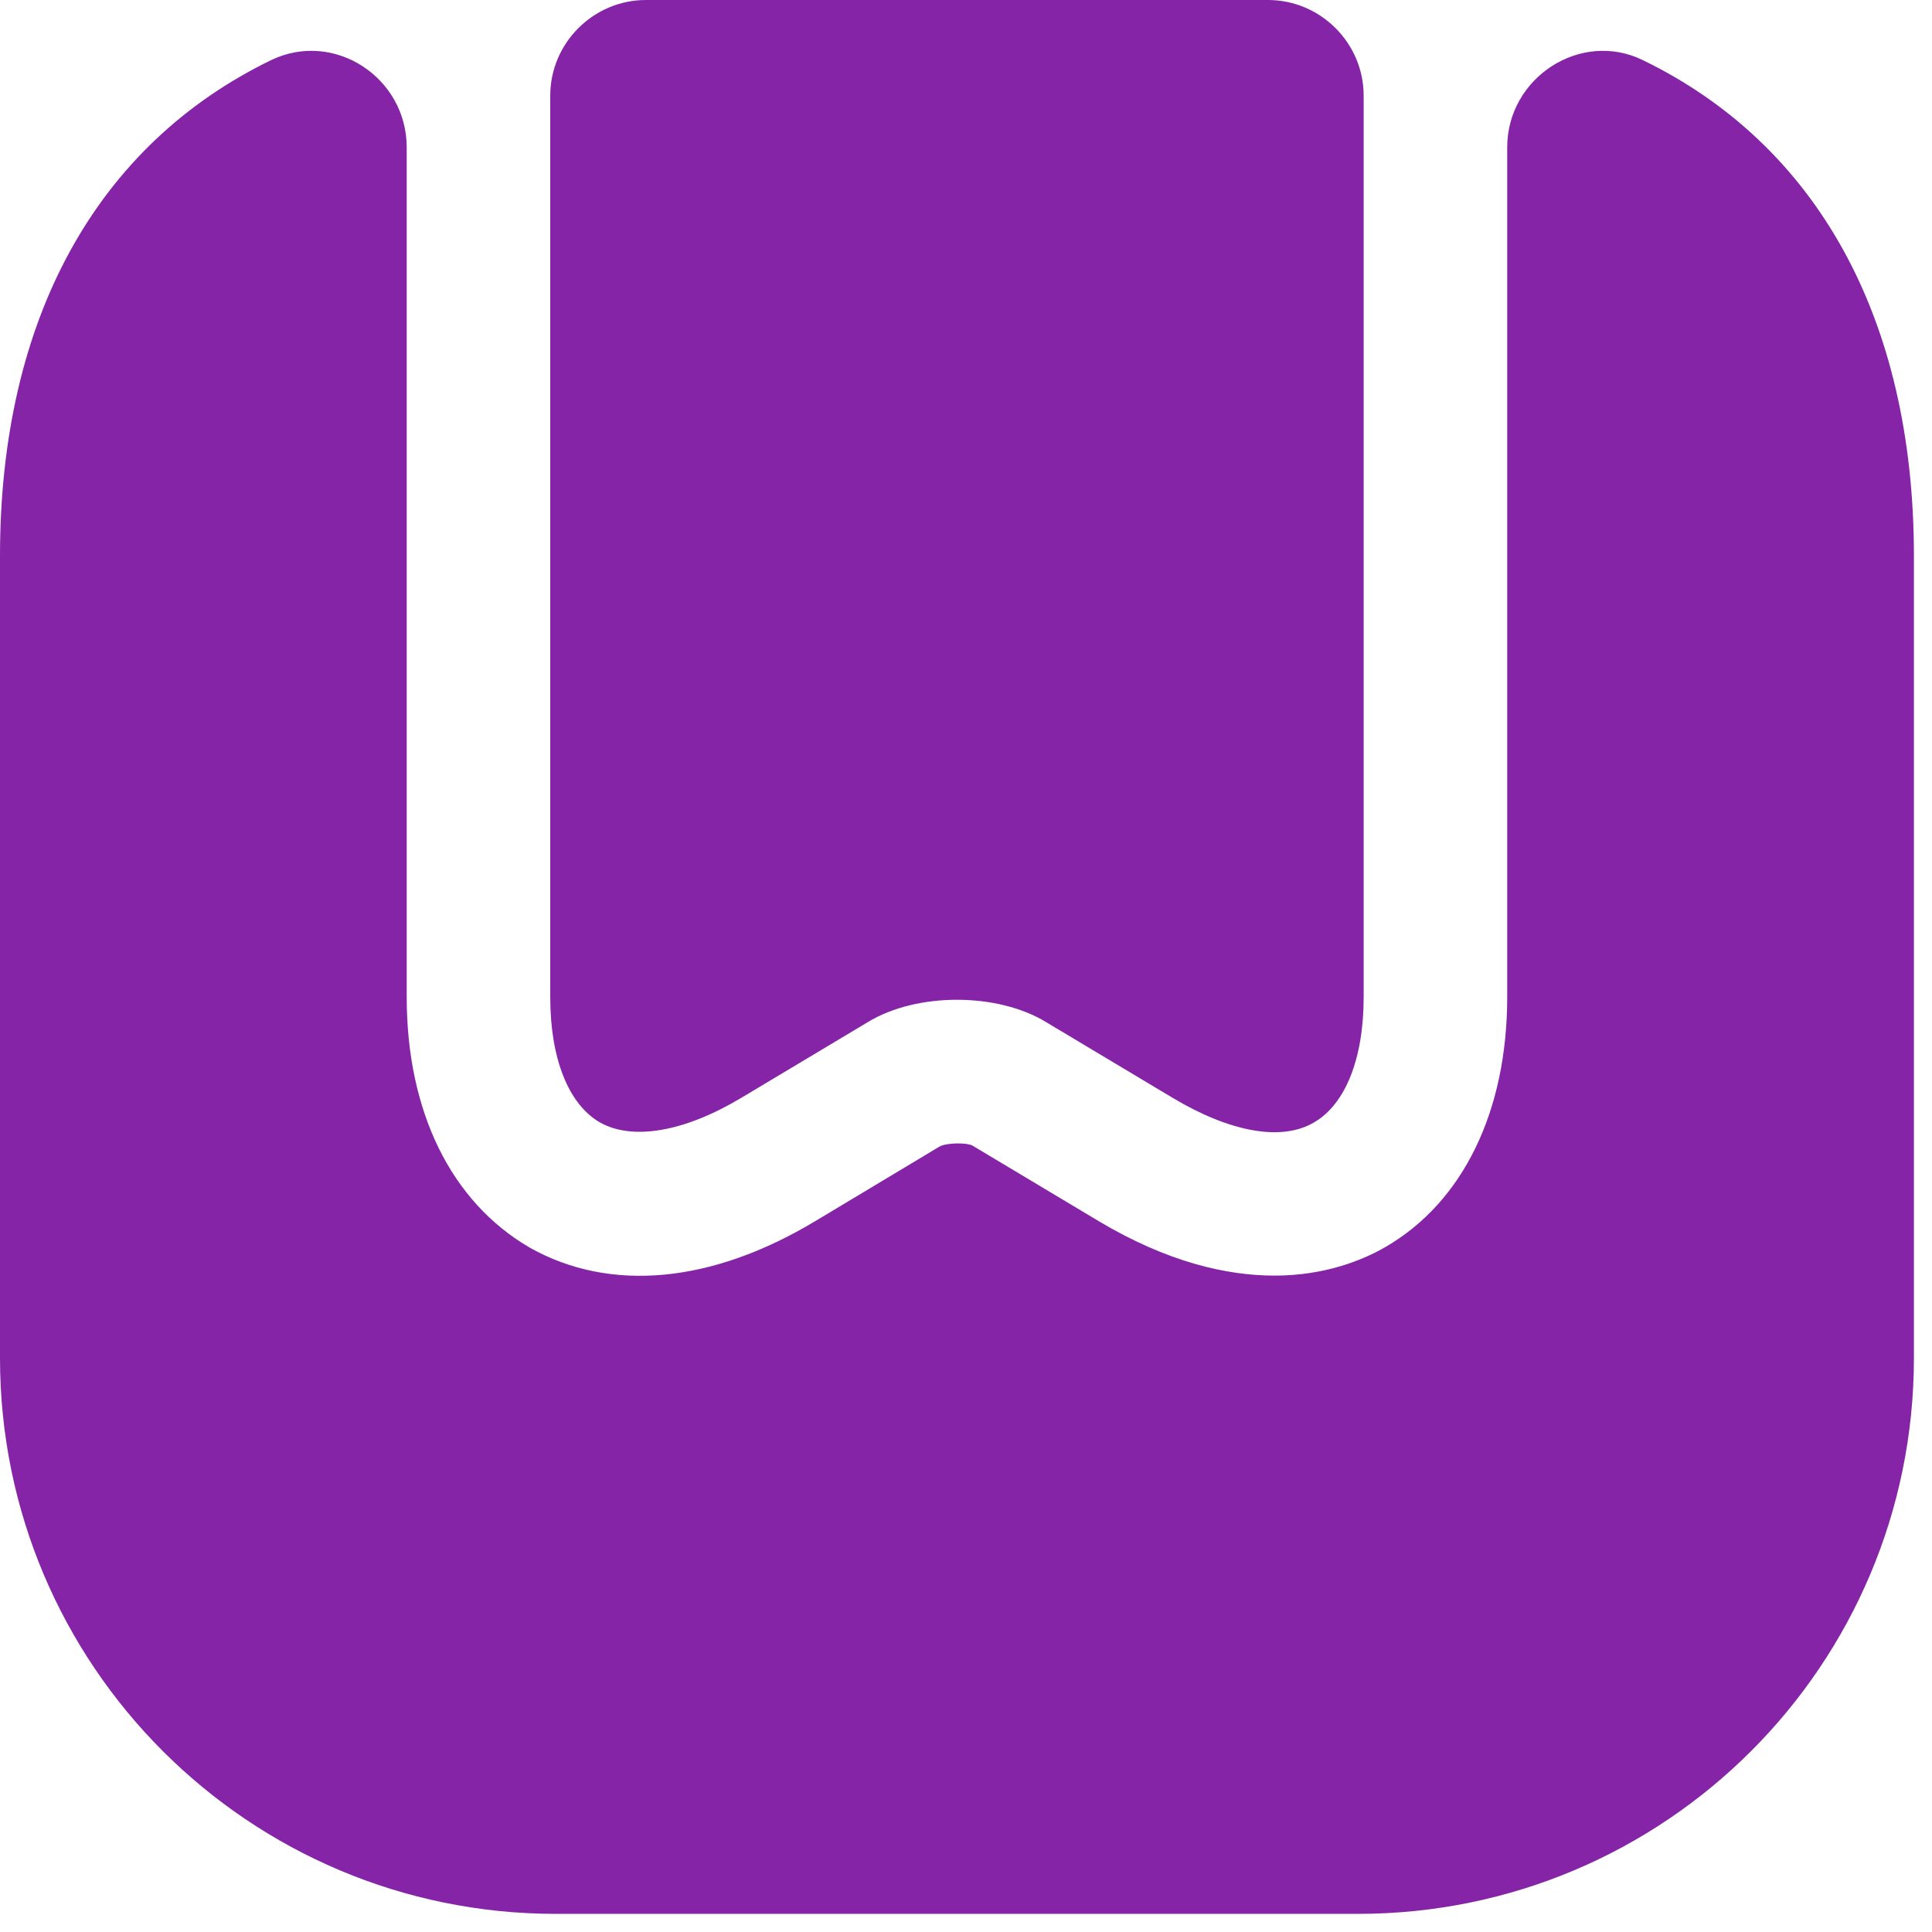
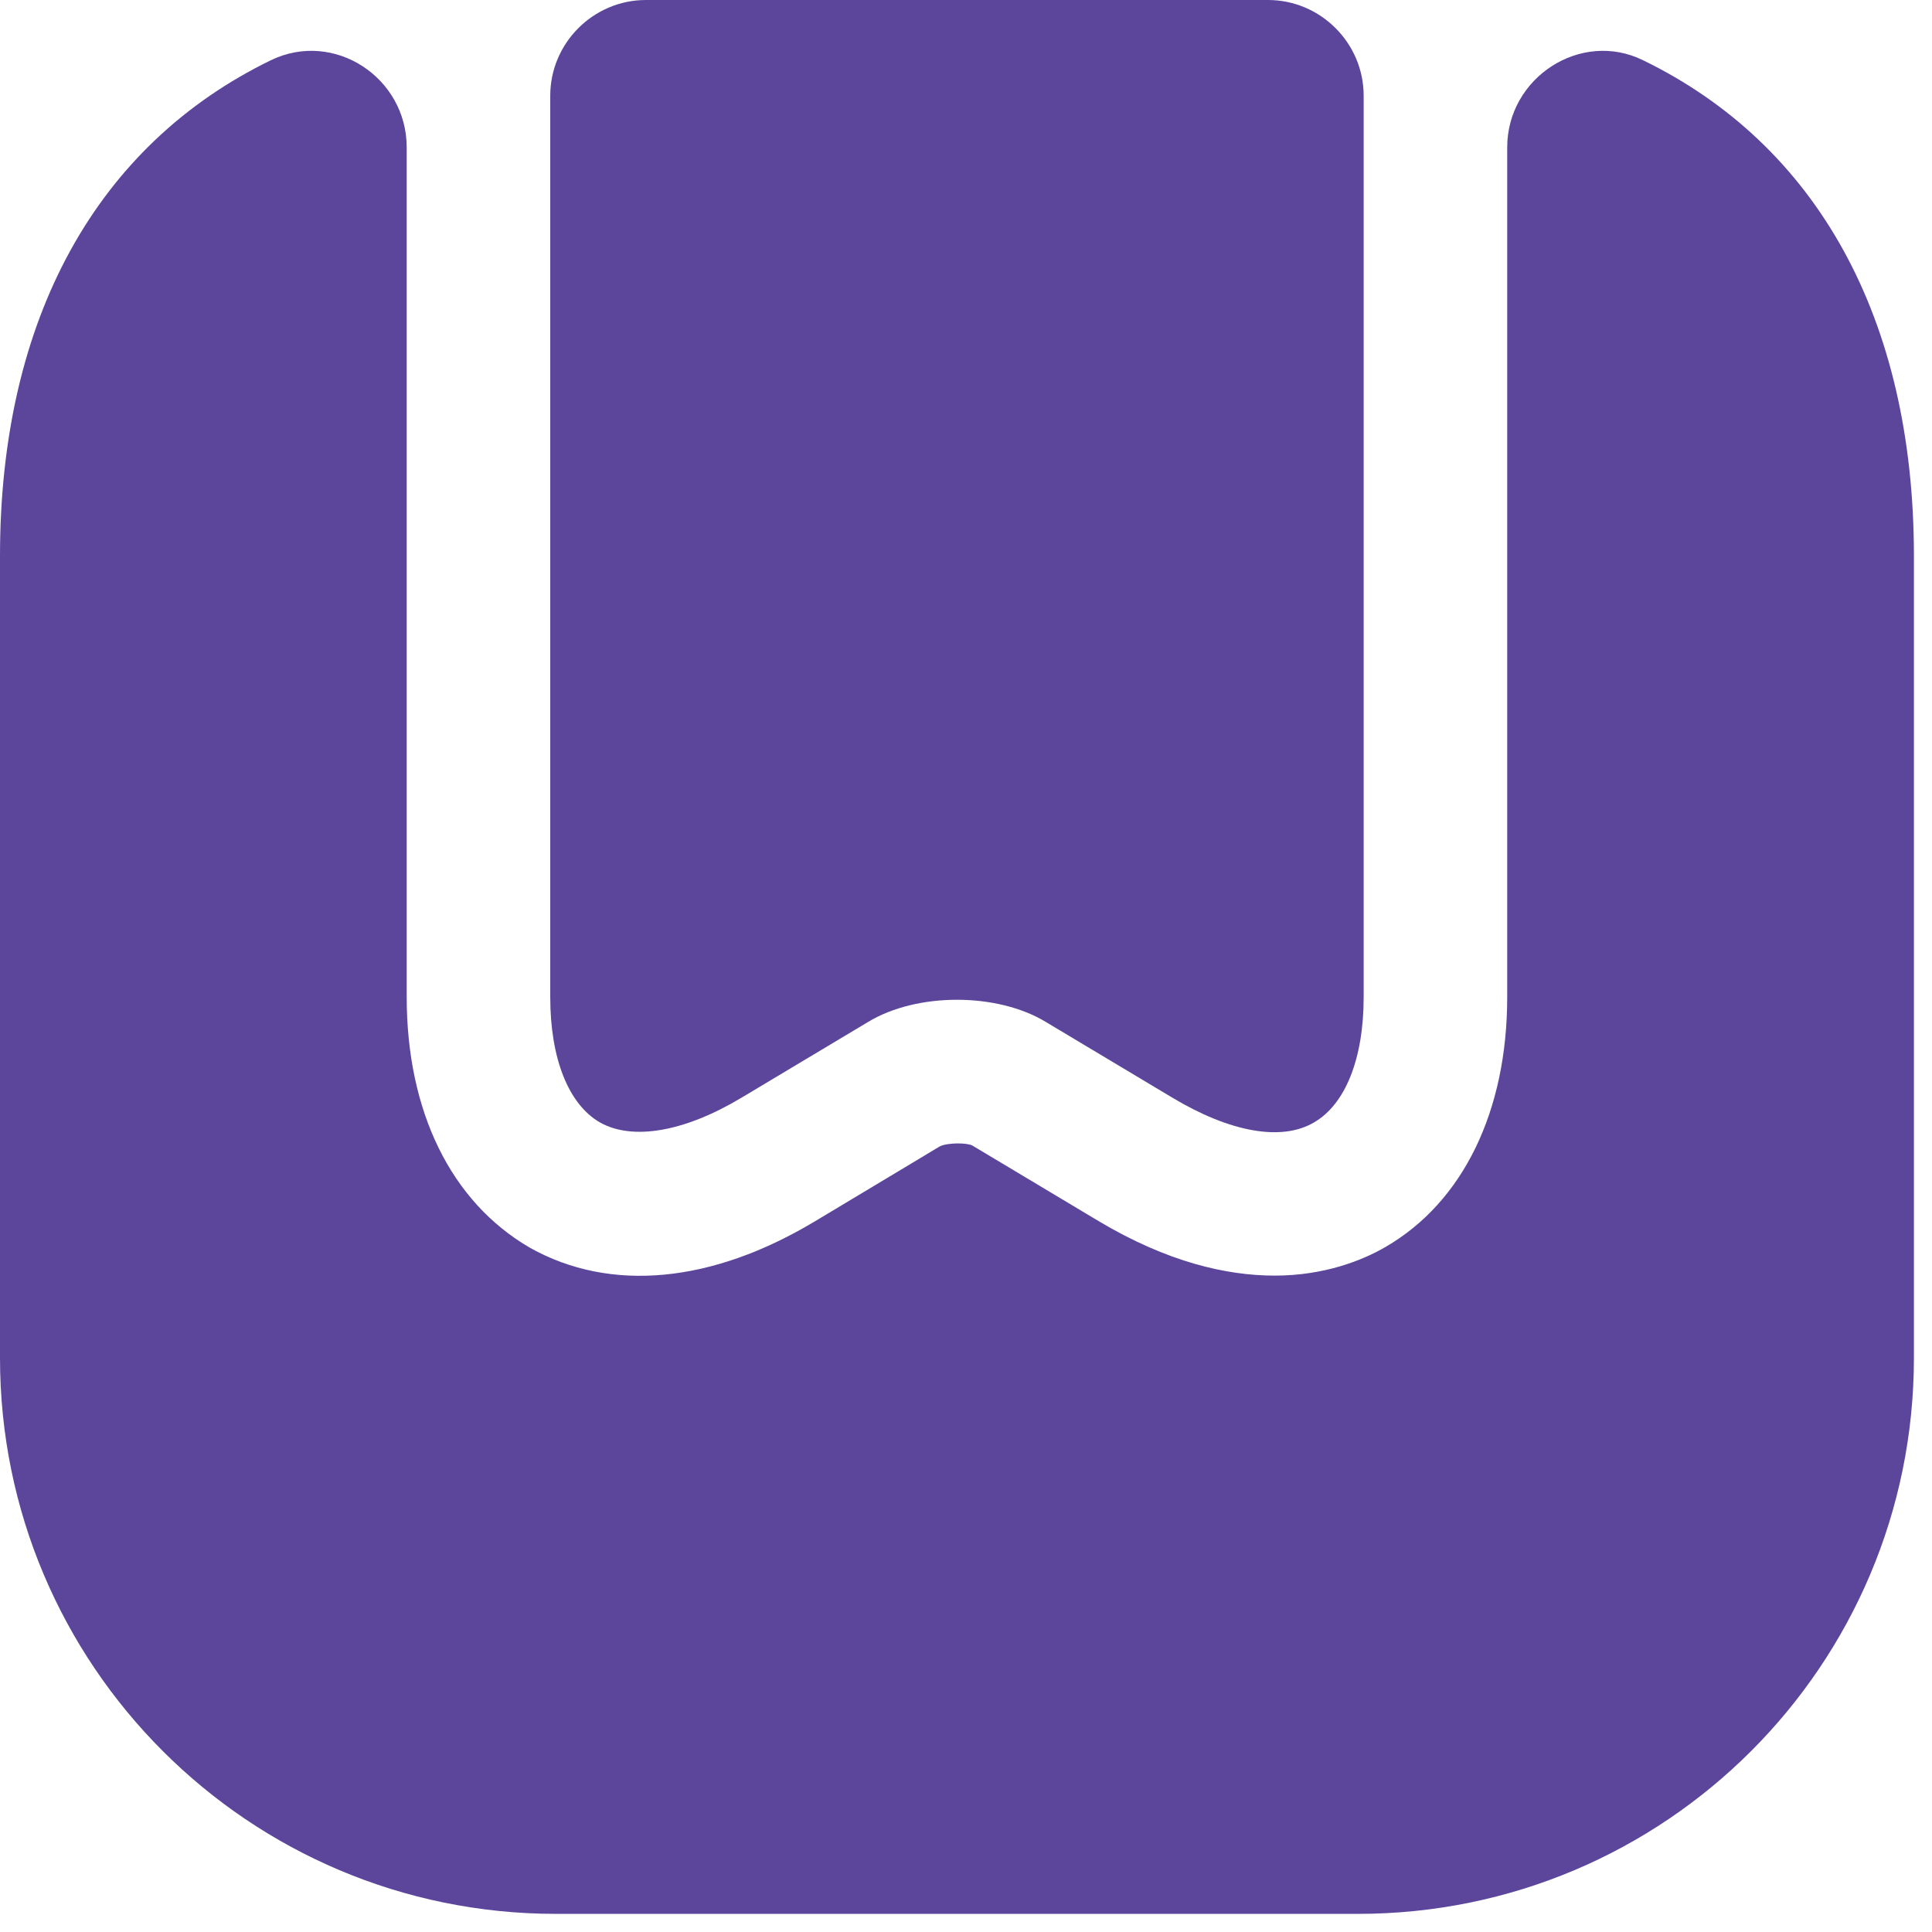
<svg xmlns="http://www.w3.org/2000/svg" width="47" height="47" viewBox="0 0 47 47" fill="none">
-   <path d="M46.56 13.525V33.034C46.56 40.507 40.507 46.559 33.034 46.559H13.526C6.053 46.559 0 40.507 0 33.034V13.525C0 7.729 2.375 3.515 6.588 1.466C8.125 0.721 9.894 1.885 9.894 3.585V24.257C9.894 27.028 10.965 29.239 12.897 30.357C14.853 31.451 17.32 31.218 19.835 29.705L22.861 27.889C23.047 27.796 23.513 27.796 23.652 27.866L26.725 29.705C28.402 30.706 29.845 31.032 31.009 31.032C32.219 31.032 33.151 30.659 33.709 30.333C35.595 29.239 36.666 27.028 36.666 24.257V3.585C36.666 1.885 38.459 0.721 39.972 1.466C44.185 3.515 46.56 7.729 46.56 13.525Z" fill="#8524A7" />
-   <path d="M30.846 0C32.126 0 33.174 1.048 33.174 2.328V24.258C33.174 25.748 32.732 26.865 31.963 27.307C31.172 27.773 29.915 27.54 28.518 26.702L25.445 24.863C24.258 24.141 22.302 24.141 21.115 24.863L18.042 26.702C16.645 27.54 15.388 27.75 14.597 27.307C13.828 26.865 13.386 25.748 13.386 24.258V2.328C13.386 1.048 14.434 0 15.714 0H30.846Z" fill="#8524A7" />
+   <path d="M46.56 13.525V33.034C46.56 40.507 40.507 46.559 33.034 46.559H13.526C6.053 46.559 0 40.507 0 33.034V13.525C0 7.729 2.375 3.515 6.588 1.466C8.125 0.721 9.894 1.885 9.894 3.585V24.257C9.894 27.028 10.965 29.239 12.897 30.357C14.853 31.451 17.32 31.218 19.835 29.705L22.861 27.889C23.047 27.796 23.513 27.796 23.652 27.866L26.725 29.705C28.402 30.706 29.845 31.032 31.009 31.032C32.219 31.032 33.151 30.659 33.709 30.333C35.595 29.239 36.666 27.028 36.666 24.257V3.585C36.666 1.885 38.459 0.721 39.972 1.466C44.185 3.515 46.56 7.729 46.56 13.525Z" fill="#5C469C" />
+   <path d="M30.846 0C32.126 0 33.174 1.048 33.174 2.328V24.258C33.174 25.748 32.732 26.865 31.963 27.307C31.172 27.773 29.915 27.54 28.518 26.702L25.445 24.863C24.258 24.141 22.302 24.141 21.115 24.863L18.042 26.702C16.645 27.54 15.388 27.75 14.597 27.307C13.828 26.865 13.386 25.748 13.386 24.258V2.328C13.386 1.048 14.434 0 15.714 0H30.846Z" fill="#5C469C" />
</svg>
